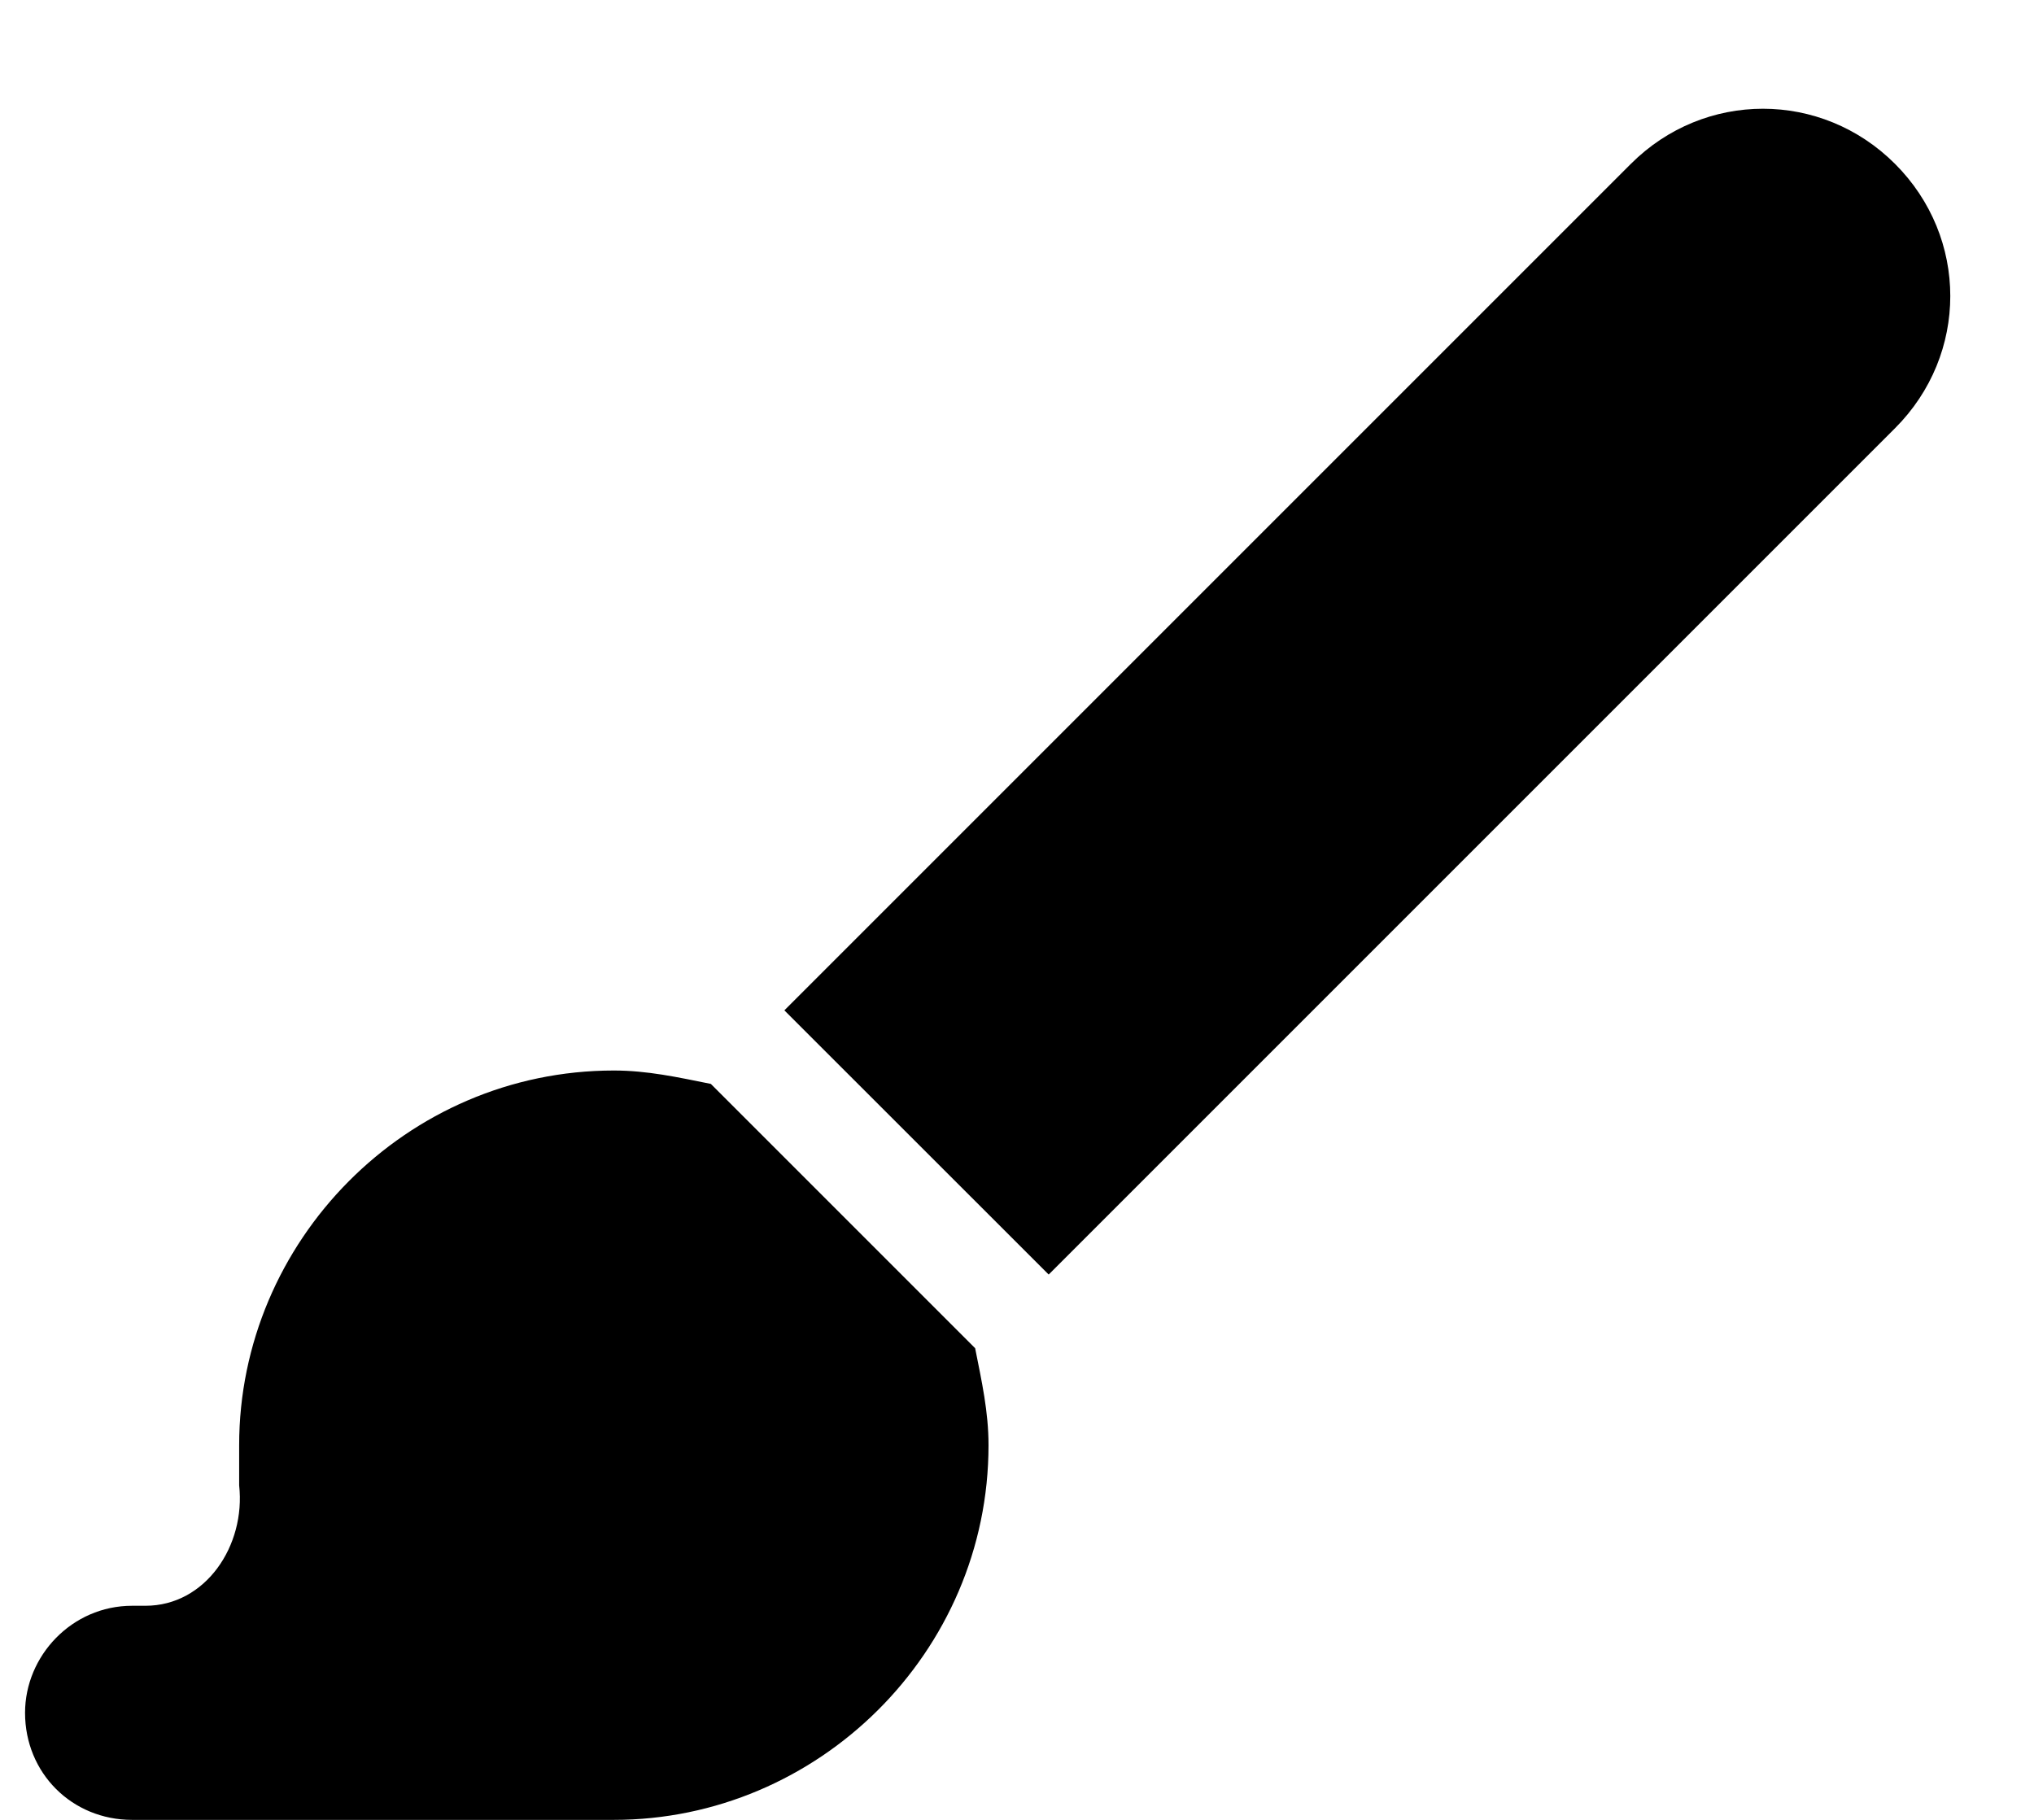
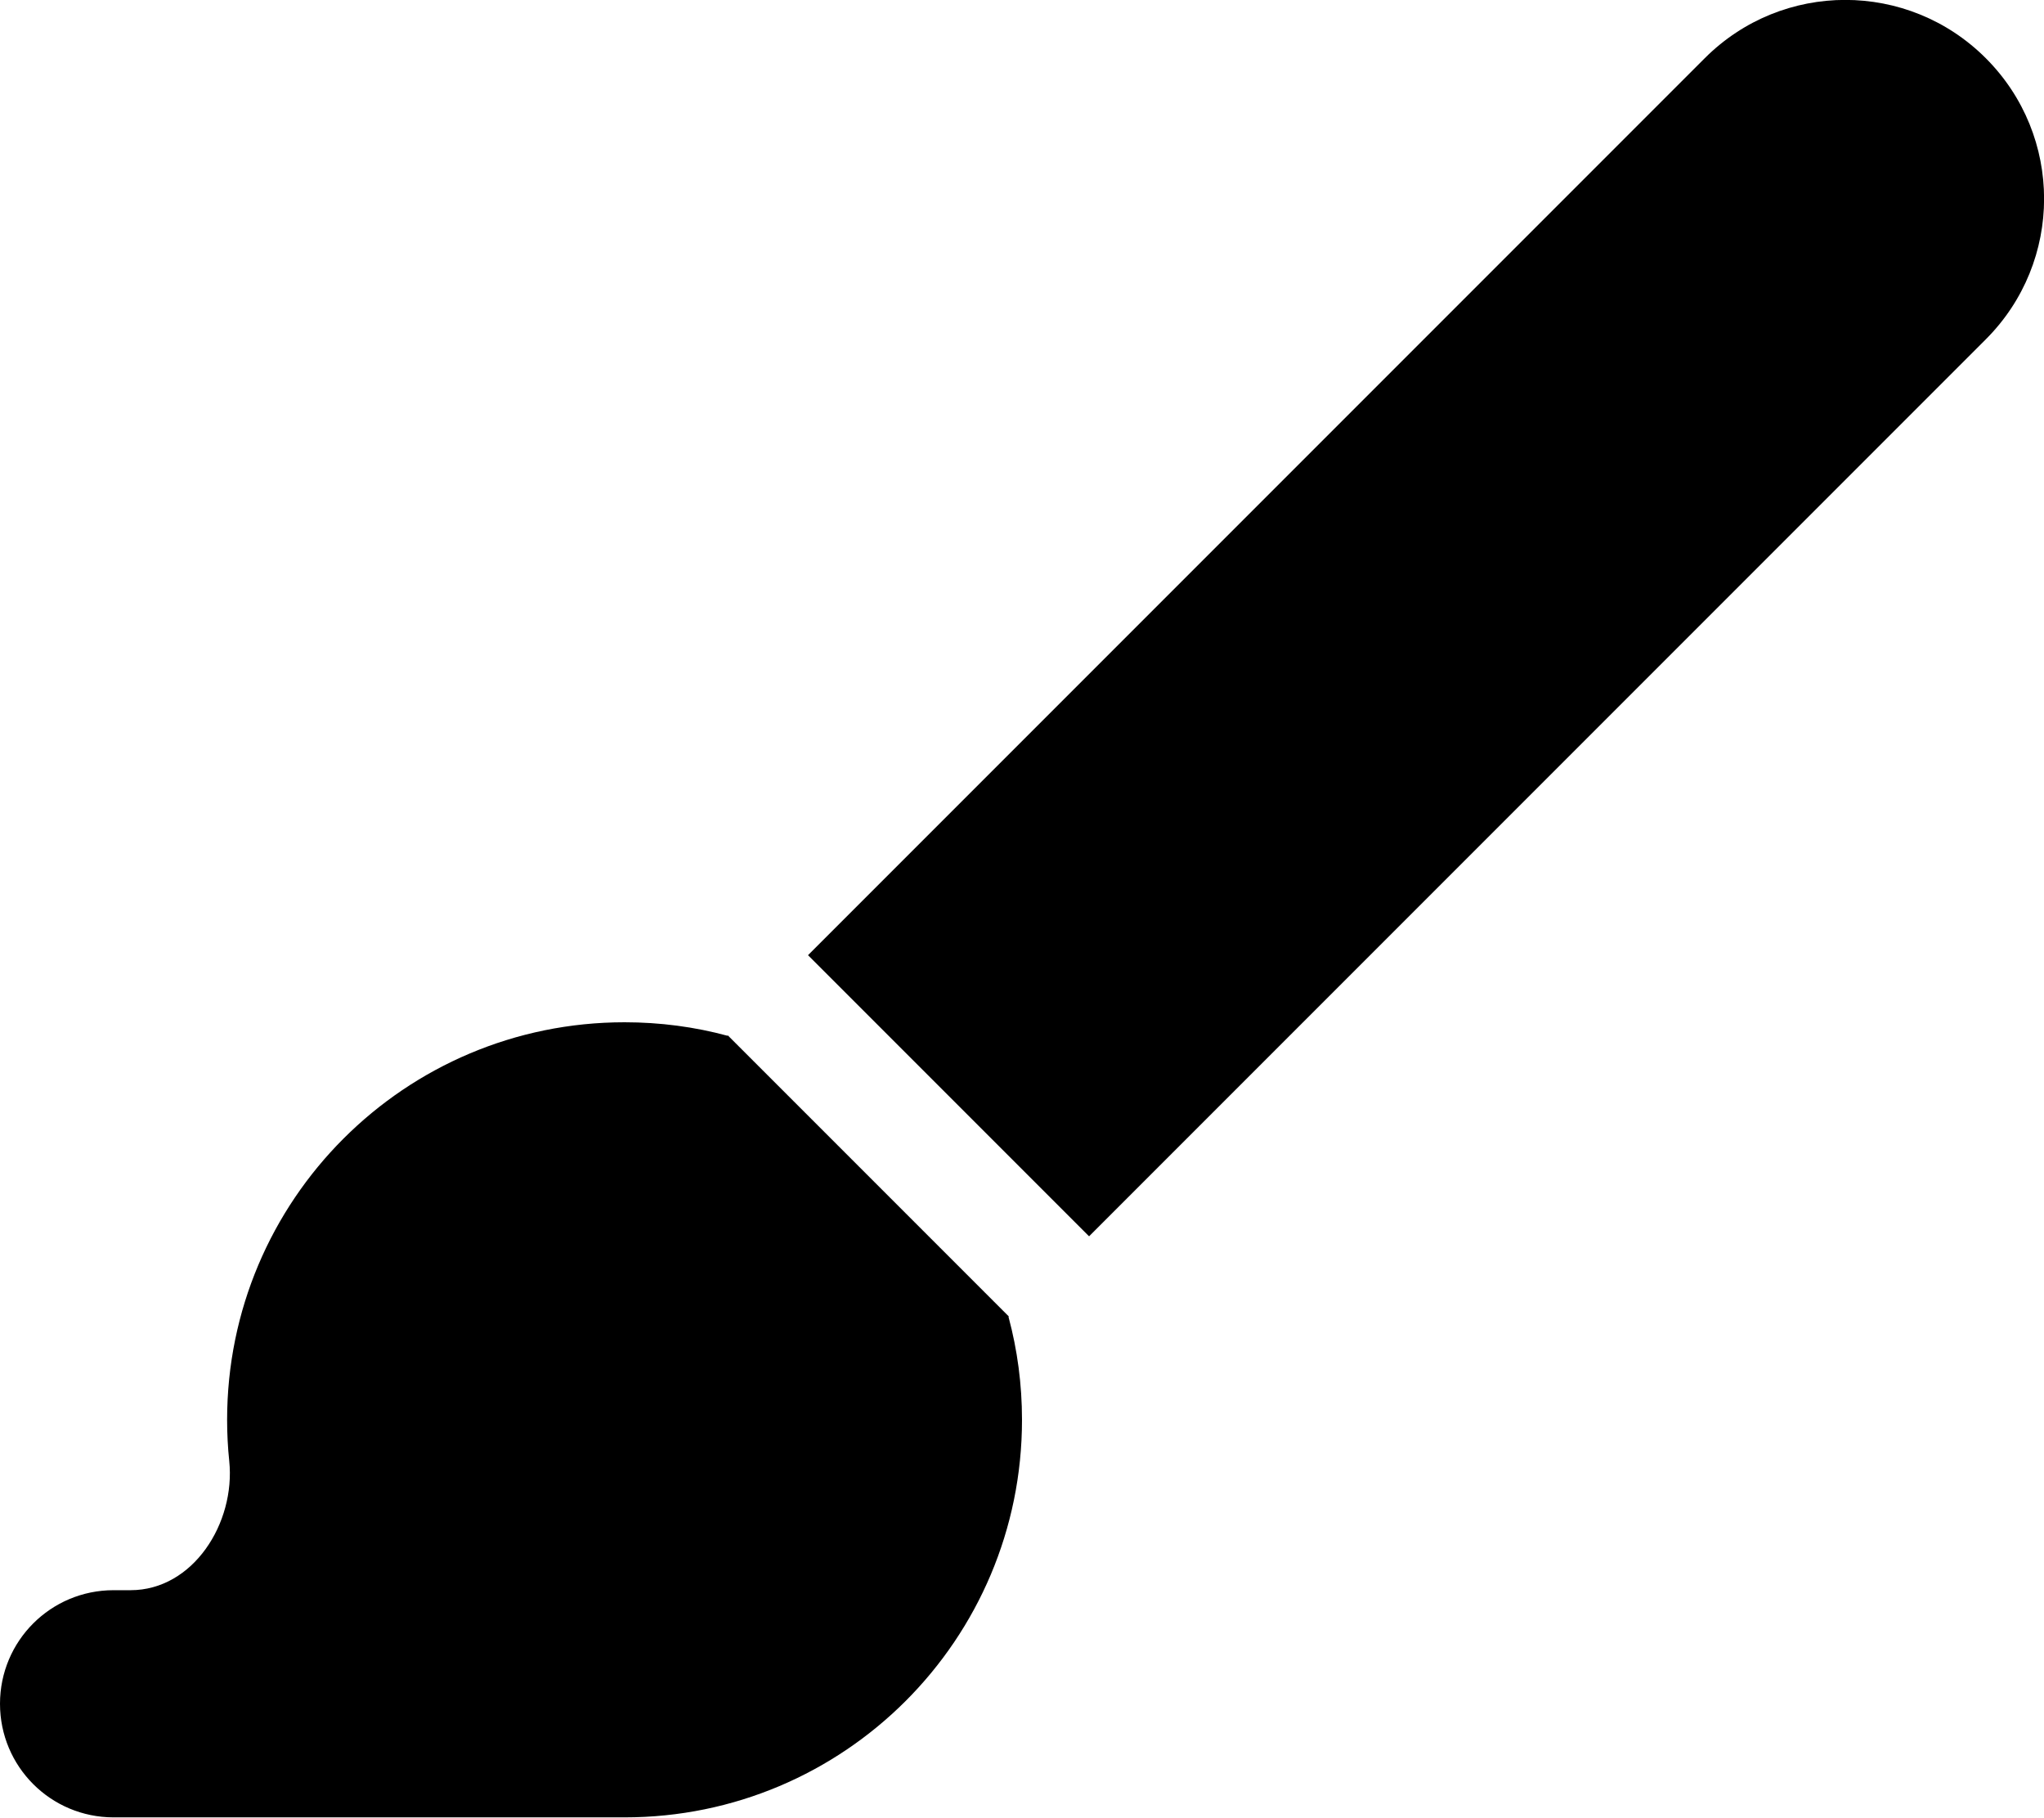
- <svg xmlns="http://www.w3.org/2000/svg" viewBox="0 0 19 17" fill="none">
-   <path d="M17.702 1.531C18.39 2.219 18.39 3.312 17.702 4L9.796 11.906L7.327 9.438L15.234 1.531C15.921 0.844 17.015 0.844 17.702 1.531ZM6.64 10.125L9.109 12.594C9.171 12.906 9.234 13.188 9.234 13.5C9.234 15.438 7.64 17 5.734 17H1.234C0.671 17 0.234 16.562 0.234 16C0.234 15.469 0.671 15 1.234 15H1.359C1.921 15 2.296 14.438 2.234 13.875C2.234 13.75 2.234 13.625 2.234 13.5C2.234 11.594 3.796 10 5.734 10C6.046 10 6.327 10.062 6.64 10.125Z" fill="black" />
+ <svg xmlns="http://www.w3.org/2000/svg" viewBox="0 0 576 512">
+   <path d="M559.6 16.4c21.9 21.9 21.9 57.3 0 79.2L306.9 348.3l-79.2-79.2L480.4 16.4c21.9-21.9 57.3-21.9 79.2 0zM205.1 291.7l79.2 79.2-.1 .1c2.5 9.3 3.8 19 3.8 29c0 61.9-50.1 112-112 112H32c-17.7 0-32-14.3-32-32s14.3-32 32-32h4.8c17.6 0 29.6-18.9 27.8-36.4c-.4-3.8-.6-7.7-.6-11.6c0-61.9 50.1-112 112-112c10 0 19.8 1.3 29 3.8l.1-.1z" />
</svg>
